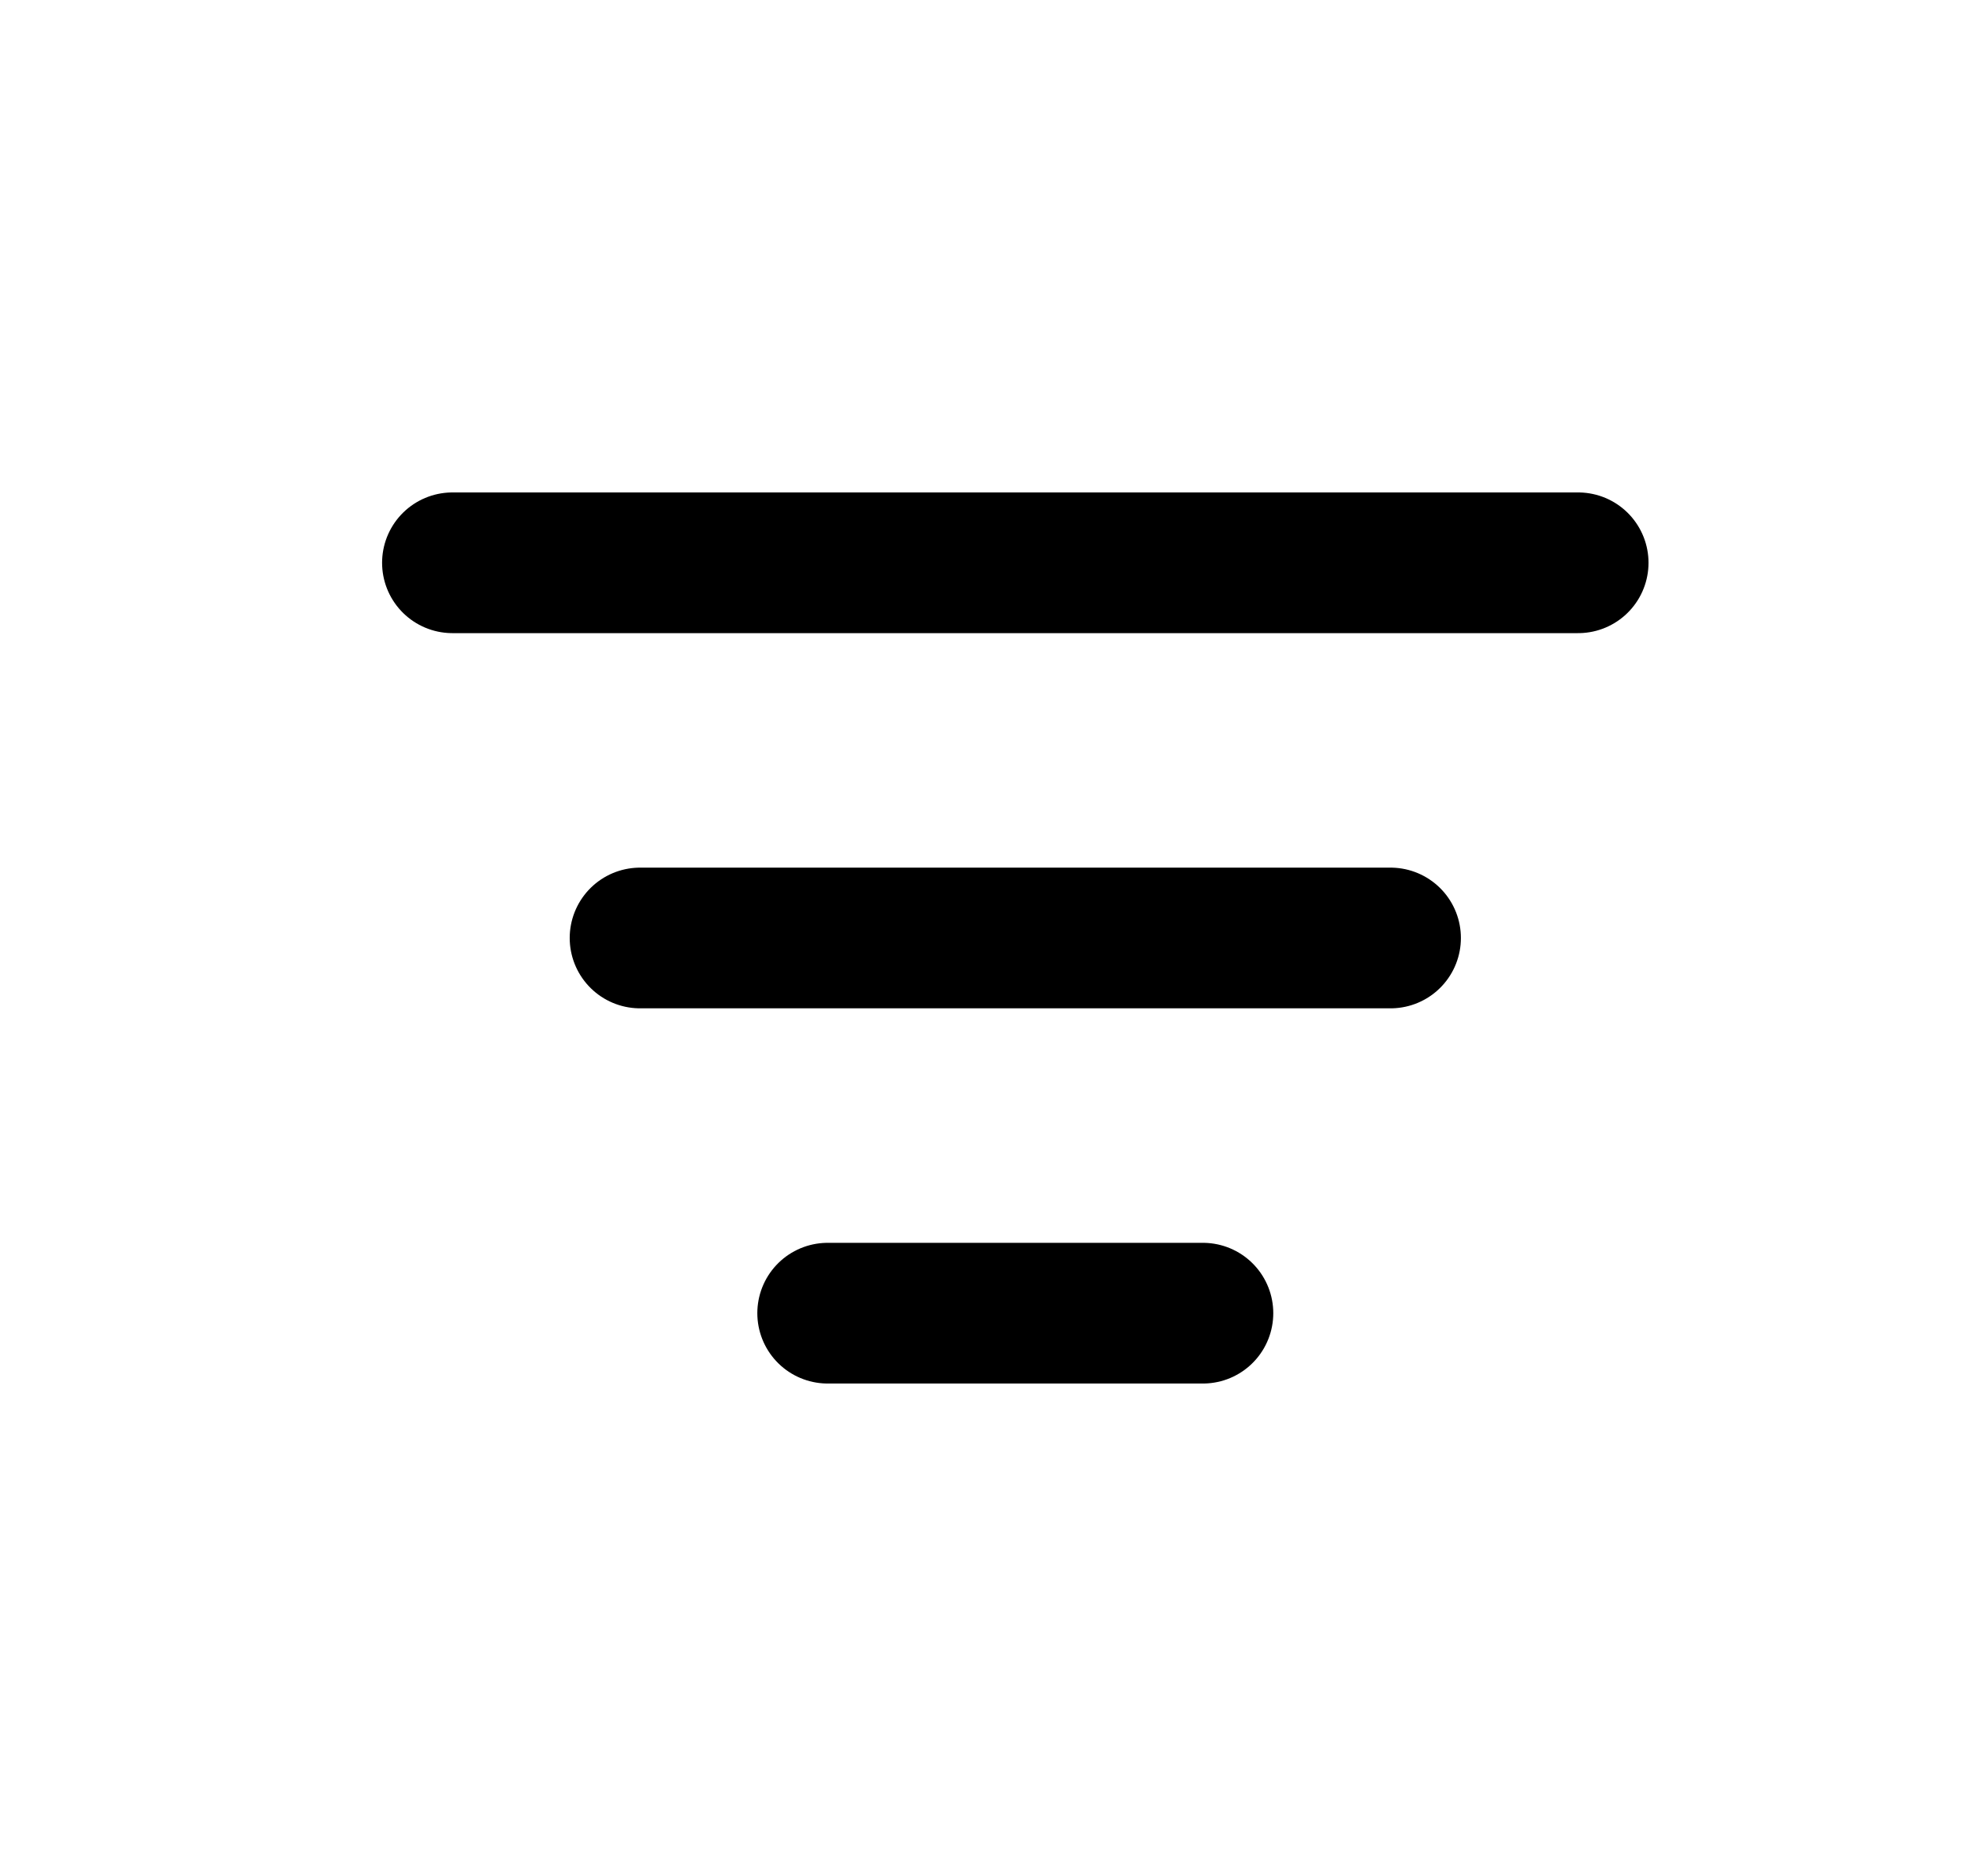
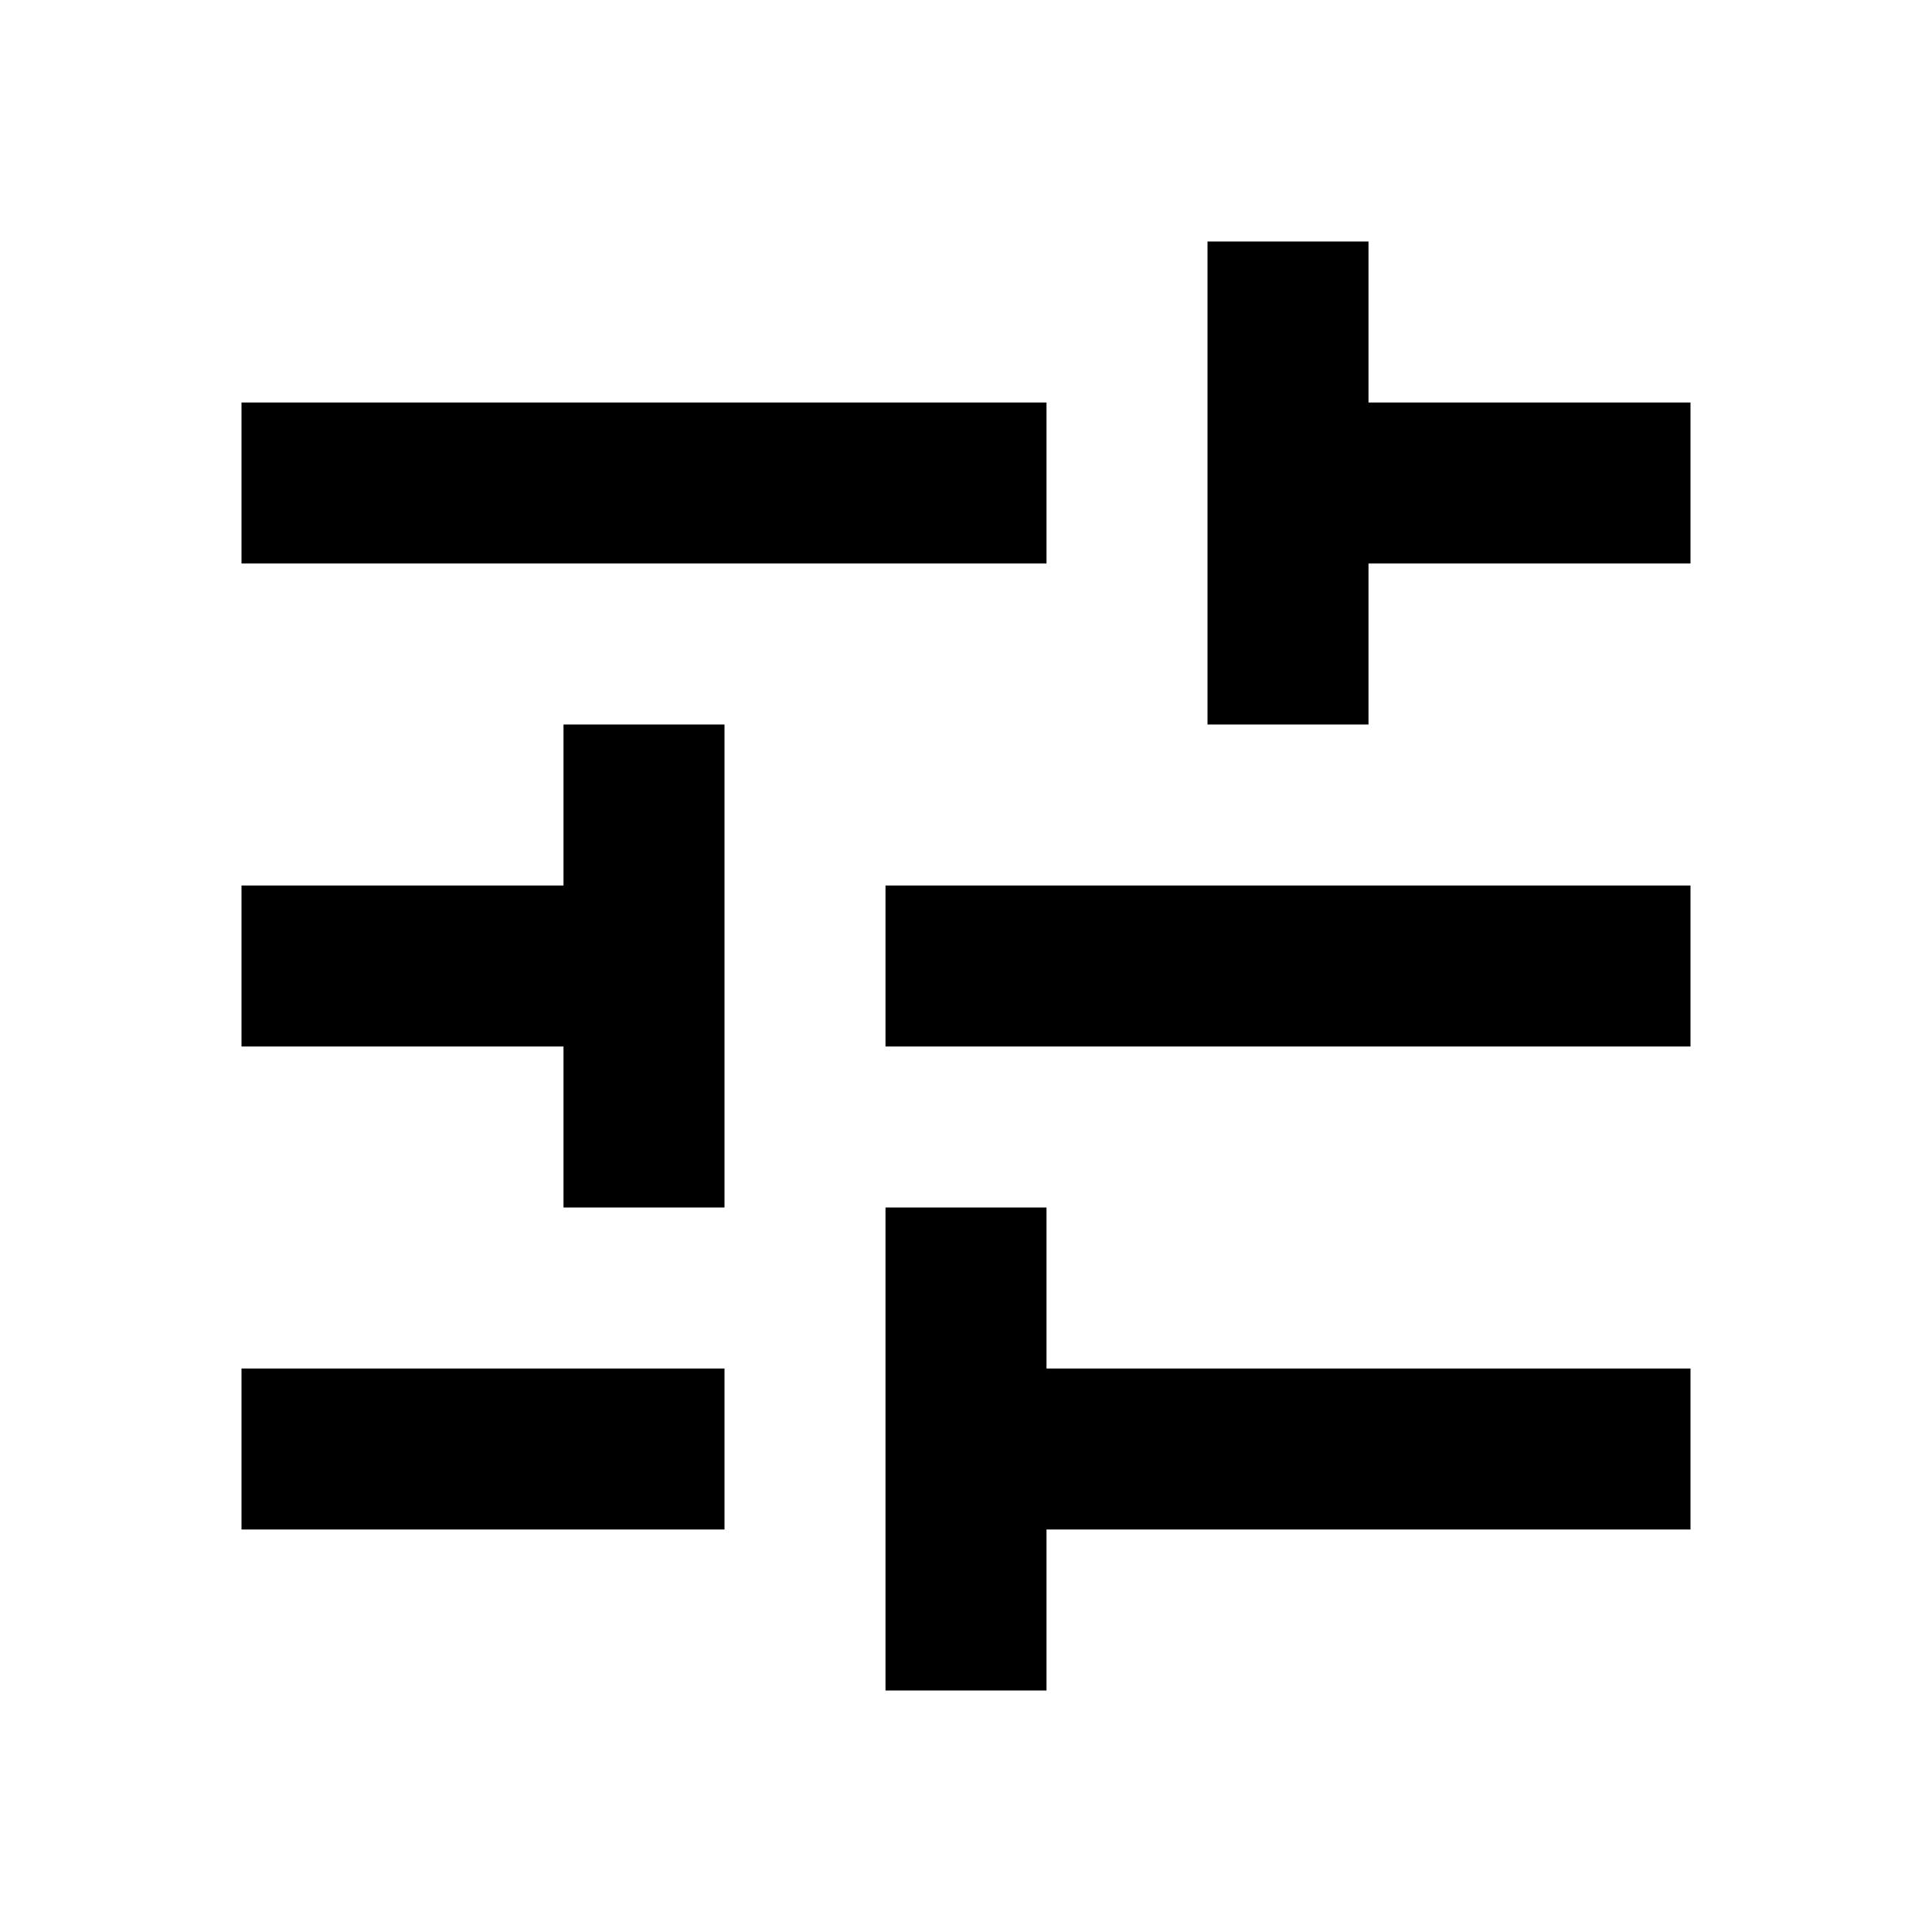
- <svg xmlns="http://www.w3.org/2000/svg" width="21" height="20" viewBox="0 0 21 20" fill="none">
-   <path d="M16.823 6h-12m10 4h-8m2 4h4" stroke="currentColor" stroke-width="1.5" stroke-linecap="round" />
+ <svg xmlns="http://www.w3.org/2000/svg" viewBox="0 0 24 24" width="20" height="20" fill="currentColor" aria-hidden="true">
+   <path d="M11,21V15h2v2h8v2H13v2H11ZM3,19V17H9v2H3Zm4-4V13H3V11H7V9H9v6H7Zm4-2V11H21v2H11Zm4-4V3h2V5h4V7H17V9H15ZM3,7V5H13V7H3Z" />
</svg>
